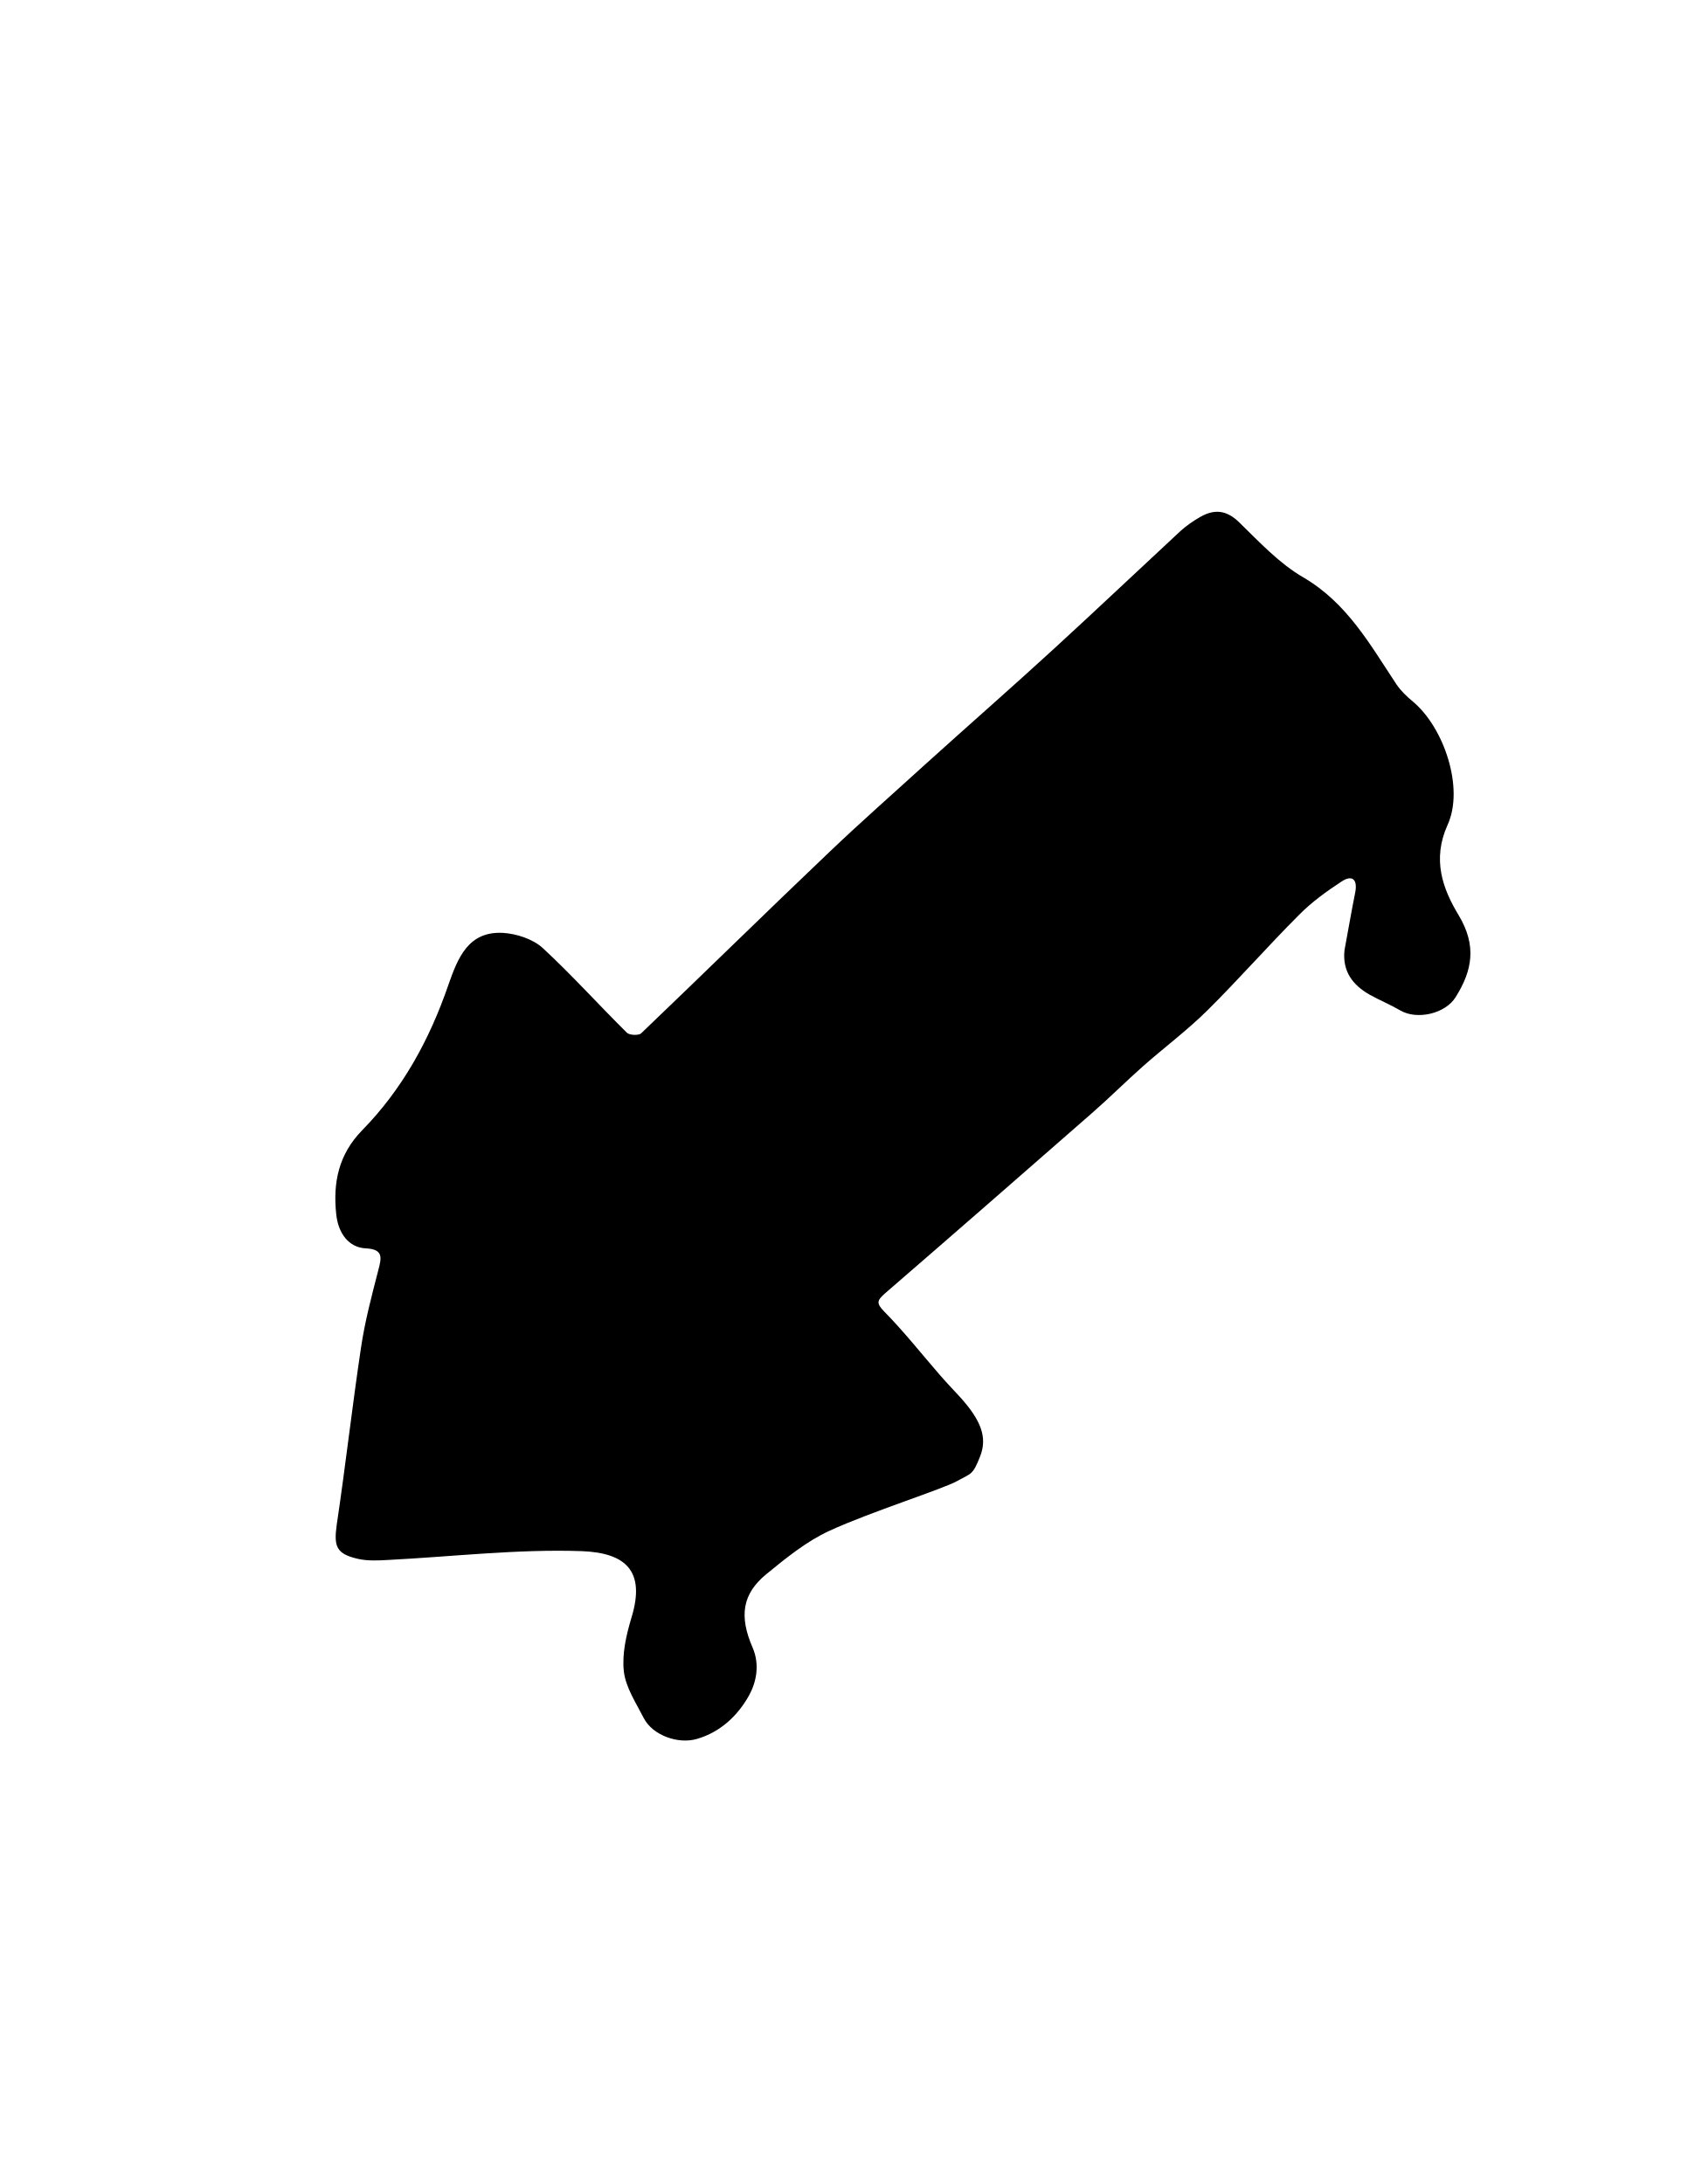
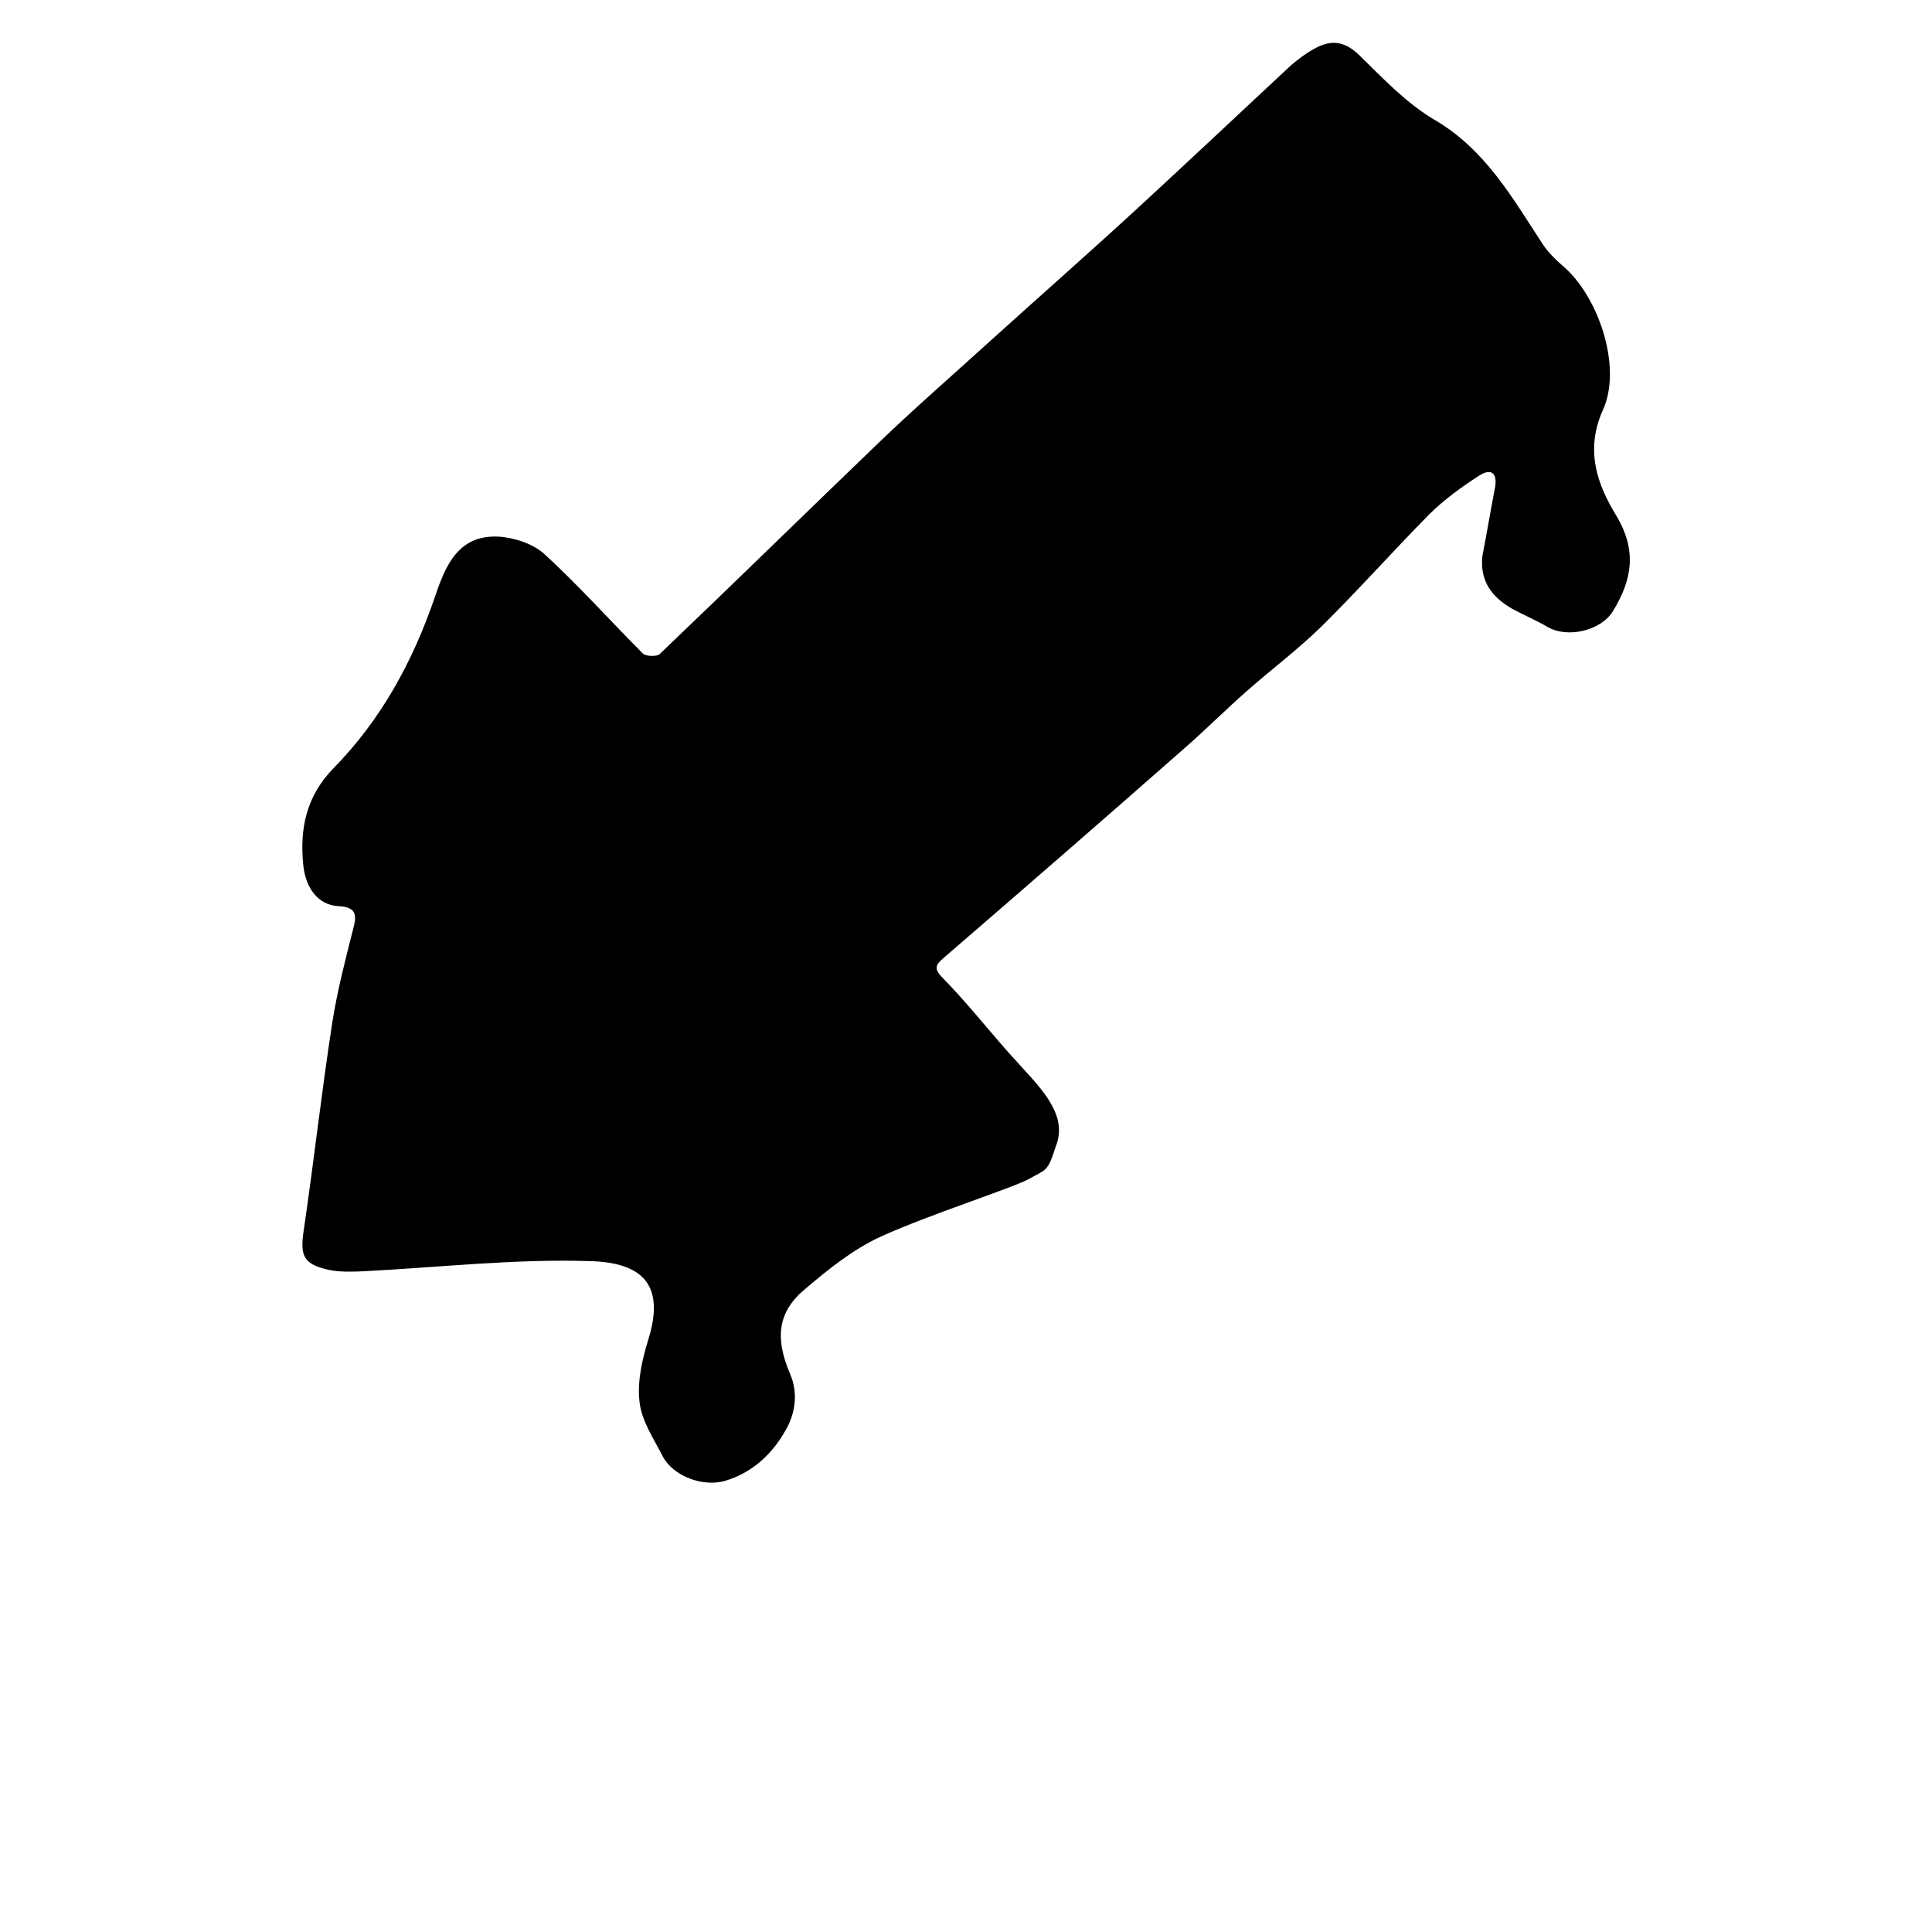
- <svg xmlns="http://www.w3.org/2000/svg" version="1.1" id="Layer_1" x="0px" y="0px" viewBox="0 0 612 792" enable-background="new 0 0 612 792" xml:space="preserve">
-   <g>
-     <path d="M347.2,537c-5,2.9-31.4,11.2-46.4,18.1c-8.3,3.8-15.8,9.9-23,15.8c-8.6,7.1-9.9,15.1-4.9,26.6c2.7,6.3,1.3,12.7-1.4,17.5   c-4,7.1-10.2,13.1-18.8,15.6c-6.8,2-16.1-1.3-19.3-7.6c-2.8-5.5-6.5-11-7.2-16.9c-0.7-6.4,0.9-13.3,2.8-19.6   c5.1-16.8-2.1-23.4-18.1-24c-23.3-0.8-46.8,2-70.2,3.2c-3.6,0.2-7.4,0.4-10.9-0.4c-7.9-1.8-8.8-4.5-7.7-12.4   c3.2-21.4,5.6-42.9,8.8-64.2c1.4-9.5,3.9-18.9,6.3-28.2c1.2-4.5,1.8-7.5-4.6-7.8c-6.1-0.3-10-5.4-10.7-12.5   c-1.2-11.4,0.9-21.6,9.4-30.3c14.7-15,24.5-33,31.3-52.8c3.4-9.7,7.2-19.5,19.8-18.8c4.9,0.3,10.7,2.2,14.3,5.4   c10.6,9.8,20.3,20.6,30.6,30.8c0.9,0.9,4.3,1.1,5.2,0.2c22.8-21.8,45.4-44,68.3-65.8c11.1-10.6,22.6-20.7,33.9-31   c15.7-14.2,31.6-28.1,47.2-42.4c15.5-14.2,30.7-28.6,46.1-42.9c2.2-2,4.7-3.7,7.3-5.2c5-2.8,9.3-2.5,13.9,1.9   c7.4,7.2,14.6,15,23.4,20.1c15.9,9.3,24.2,24.4,33.7,38.7c1.6,2.4,3.8,4.5,6.1,6.4c11.1,9.3,18.6,31.2,12.5,44.6   c-5.7,12.6-1.8,23.2,4,32.8c6.6,11,5,20-1.1,29.7c-3.7,6-14,8.4-20.1,4.8c-3.6-2.1-7.5-3.7-11.1-5.7c-6.1-3.5-9.9-8.4-9.1-16.1   c1.3-7,2.5-14,3.9-21c0.9-4.7-1.1-6.5-5-3.9c-5.5,3.6-10.9,7.5-15.5,12.2c-11.3,11.3-21.8,23.3-33.2,34.6   c-7.3,7.2-15.6,13.4-23.3,20.2c-6.2,5.5-12.1,11.4-18.4,16.9c-25,21.9-50.1,43.8-75.3,65.6c-2.8,2.5-2.9,3.5-0.1,6.4   c7.1,7.2,13.4,15.2,20,22.8c2.4,2.8,4.9,5.4,7.4,8.1c7.7,8.5,10.1,14.7,7.4,21.6C352.7,535,352.2,534.2,347.2,537z" />
-   </g>
+ <svg xmlns="http://www.w3.org/2000/svg" version="1.1" id="Layer_1" x="0px" y="0px" viewBox="0 0 400 400" style="enable-background:new 0 0 400 400;" xml:space="preserve">
+   <path d="M213.2,244c-3.3,1.9-21,7.5-31,12.1c-5.6,2.6-10.6,6.6-15.3,10.6c-5.8,4.7-6.6,10.1-3.3,17.8c1.8,4.2,0.9,8.5-1,11.7  c-2.7,4.8-6.8,8.7-12.5,10.4c-4.5,1.3-10.7-0.9-12.9-5.1c-1.9-3.7-4.4-7.4-4.8-11.3c-0.5-4.3,0.6-8.9,1.9-13.1  c3.4-11.2-1.4-15.7-12.1-16c-15.6-0.5-31.3,1.3-46.9,2.1c-2.4,0.1-4.9,0.2-7.3-0.3c-5.3-1.2-5.9-3-5.1-8.3  c2.1-14.3,3.7-28.7,5.9-42.9c1-6.4,2.6-12.6,4.2-18.9c0.8-3,1.2-5-3-5.2c-4-0.2-6.7-3.6-7.2-8.4c-0.8-7.6,0.6-14.4,6.3-20.2  c9.8-10,16.4-22.1,20.9-35.3c2.2-6.5,4.8-13,13.2-12.6c3.3,0.2,7.2,1.5,9.5,3.6c7.1,6.5,13.6,13.8,20.4,20.6  c0.6,0.6,2.9,0.7,3.5,0.1c15.3-14.6,30.4-29.4,45.6-44c7.4-7.1,15.1-13.8,22.7-20.7c10.5-9.5,21.1-18.8,31.5-28.4  c10.3-9.5,20.5-19.1,30.8-28.7c1.5-1.3,3.1-2.5,4.9-3.5c3.4-1.9,6.2-1.7,9.3,1.3c4.9,4.8,9.8,10,15.6,13.4  c10.6,6.2,16.2,16.3,22.5,25.9c1.1,1.6,2.5,3,4,4.3c7.4,6.2,12.4,20.9,8.4,29.8c-3.8,8.4-1.2,15.5,2.7,21.9  c4.4,7.3,3.3,13.4-0.7,19.9c-2.5,4-9.4,5.6-13.5,3.2c-2.4-1.4-5-2.5-7.4-3.8c-4.1-2.4-6.6-5.6-6.1-10.8c0.9-4.7,1.7-9.4,2.6-14.1  c0.6-3.1-0.7-4.3-3.3-2.6c-3.7,2.4-7.3,5-10.4,8.1c-7.5,7.6-14.6,15.6-22.2,23.1c-4.9,4.8-10.4,8.9-15.6,13.5  c-4.2,3.7-8.1,7.6-12.3,11.3c-16.7,14.7-33.5,29.3-50.3,43.8c-1.9,1.6-2,2.4-0.1,4.3c4.7,4.8,8.9,10.1,13.4,15.2  c1.6,1.8,3.3,3.6,4.9,5.4c5.1,5.7,6.8,9.8,4.9,14.4C216.9,242.7,216.5,242.1,213.2,244z" />
</svg>
